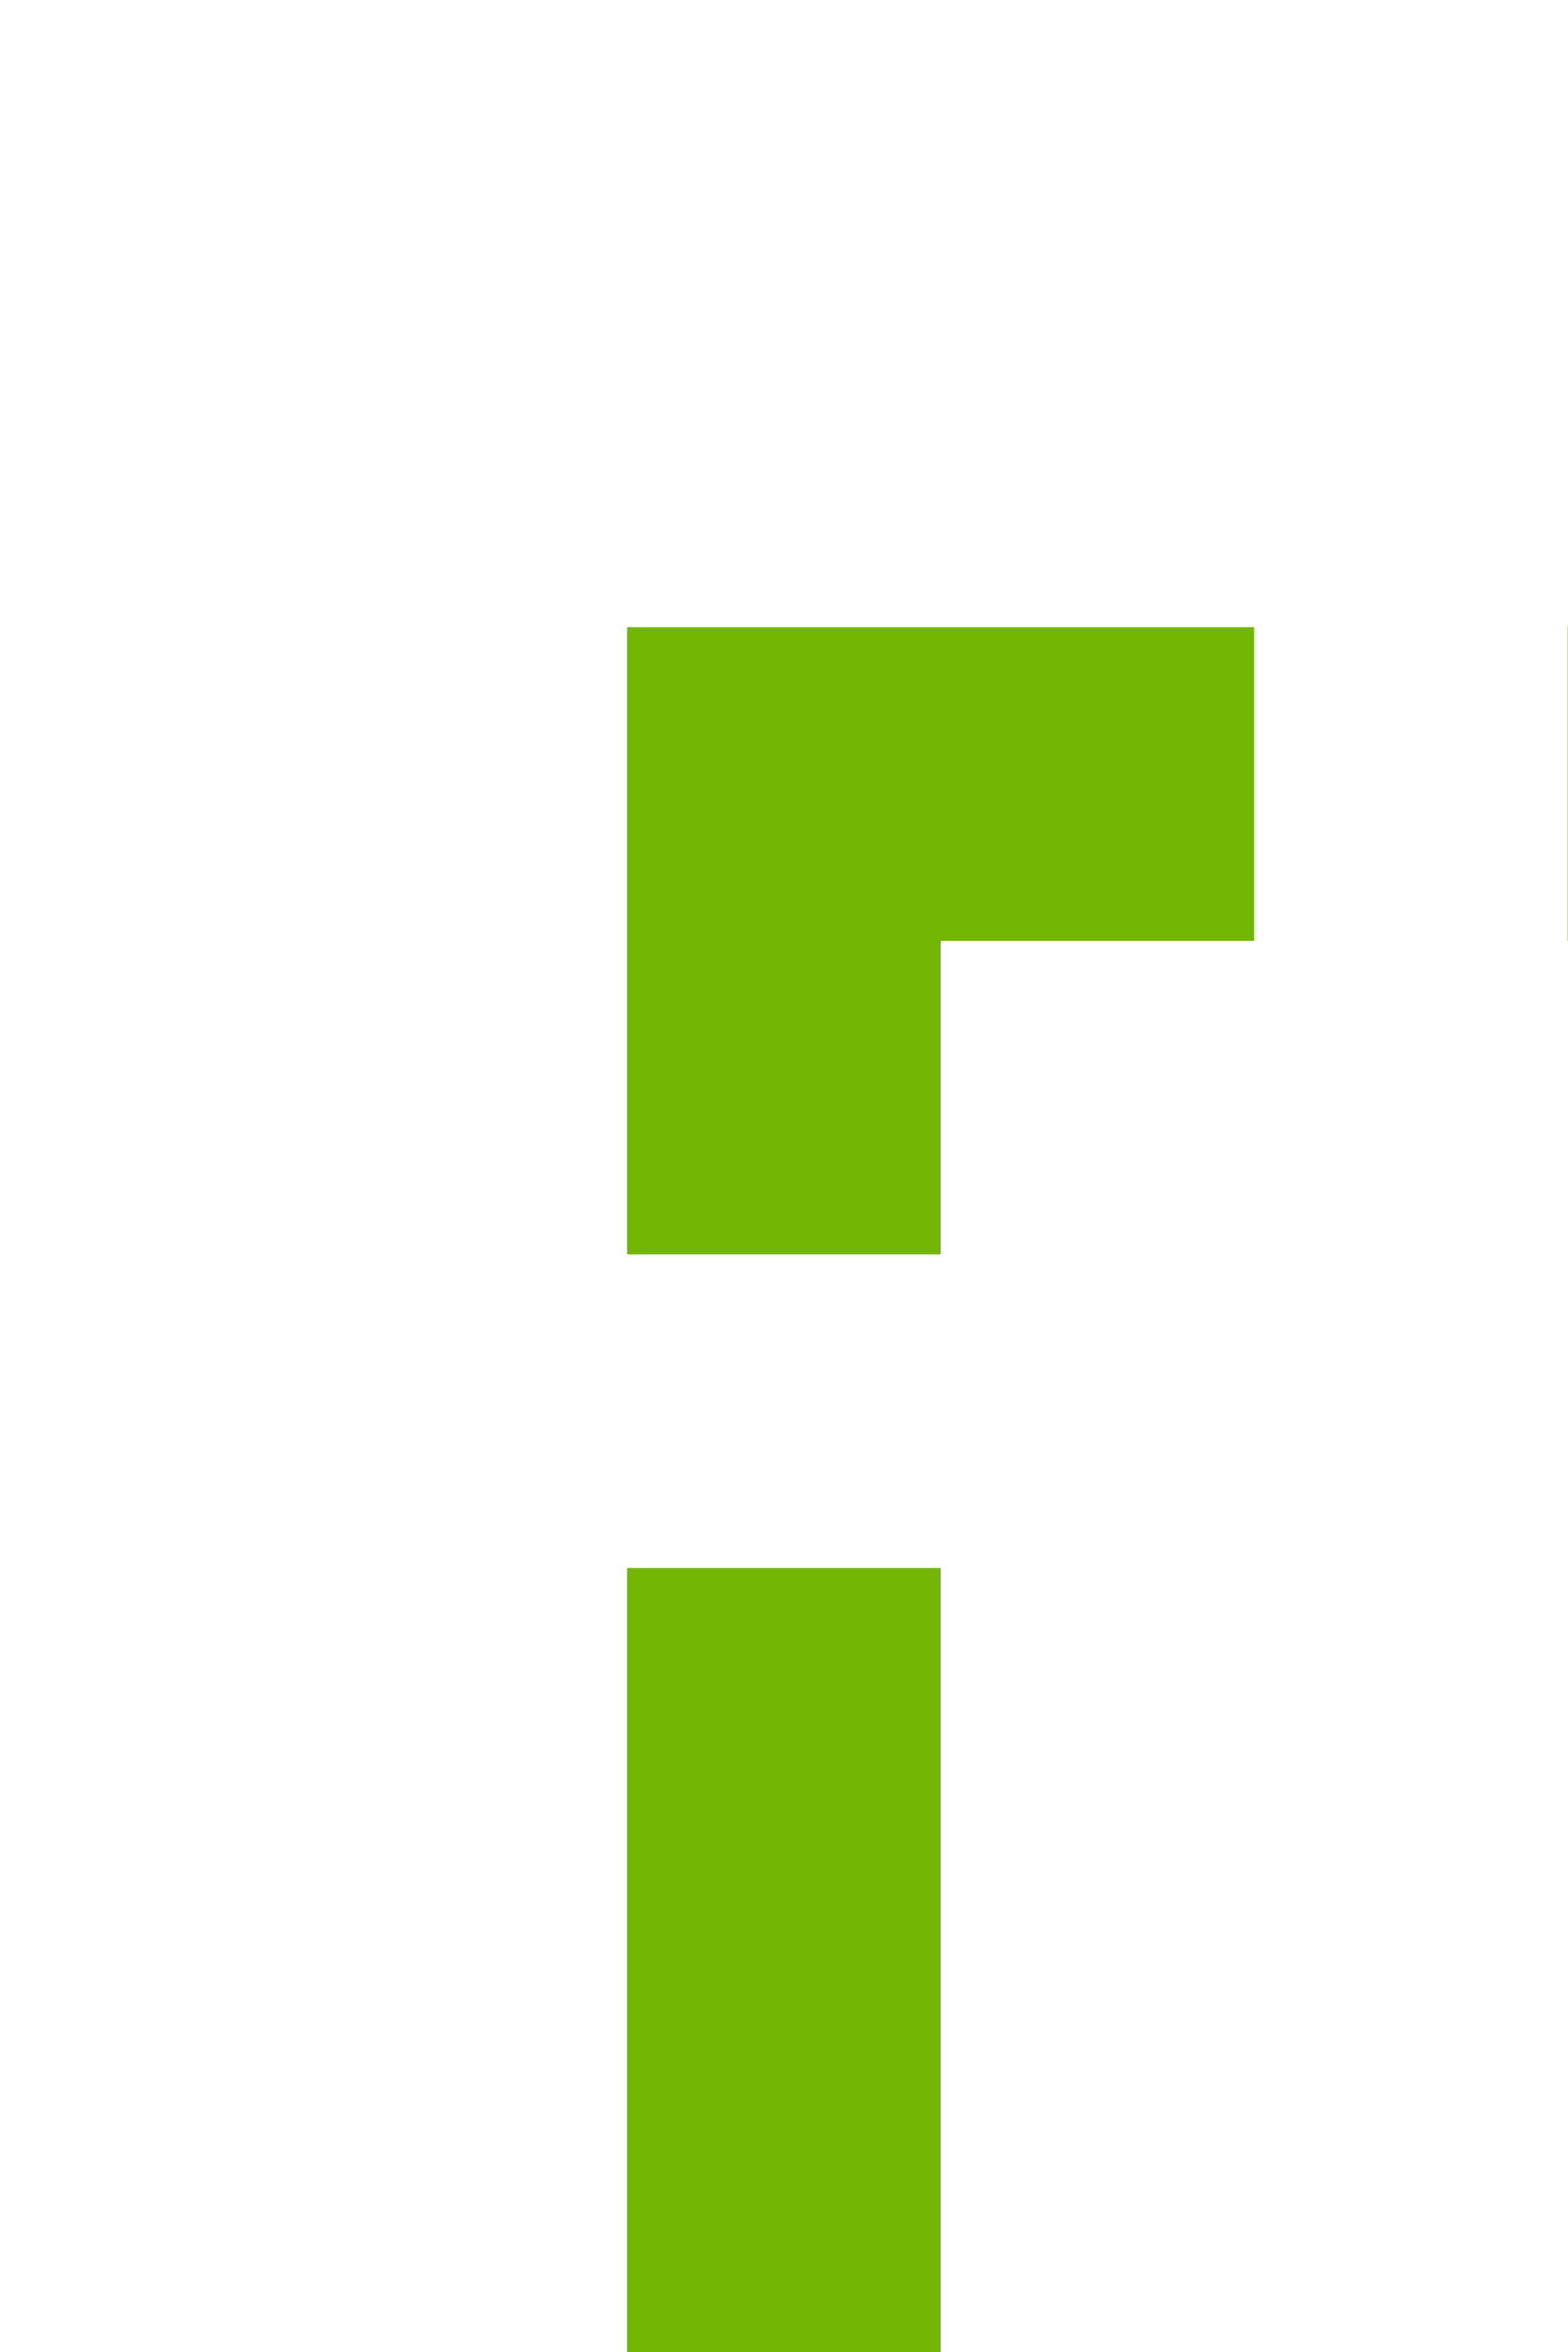
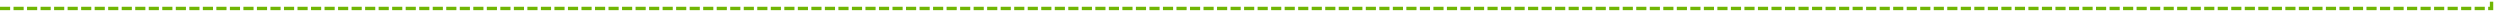
- <svg xmlns="http://www.w3.org/2000/svg" version="1.1" width="10px" height="15px" preserveAspectRatio="xMidYMin meet" viewBox="3994 709  8 15">
-   <path d="M 3998 725  L 3998 714  L 4166 714  L 4166 302  L 4890 302  L 4890 348  L 4905 348  " stroke-width="2" stroke-dasharray="6,2" stroke="#70b603" fill="none" />
-   <path d="M 4899.893 343.707  L 4904.186 348  L 4899.893 352.293  L 4901.307 353.707  L 4906.307 348.707  L 4907.014 348  L 4906.307 347.293  L 4901.307 342.293  L 4899.893 343.707  Z " fill-rule="nonzero" fill="#70b603" stroke="none" />
+ <svg xmlns="http://www.w3.org/2000/svg" version="1.1" width="1479px" height="10px" preserveAspectRatio="xMinYMid meet" viewBox="3062 1047  1479 8">
+   <path d="M 3062 1051  L 4536 1051  L 4536 963  " stroke-width="2" stroke-dasharray="6,2" stroke="#70b603" fill="none" />
+   <path d="M 4531.707 968.107  L 4536 963.814  L 4540.293 968.107  L 4541.707 966.693  L 4536.707 961.693  L 4536 960.986  L 4535.293 961.693  L 4530.293 966.693  L 4531.707 968.107  Z " fill-rule="nonzero" fill="#70b603" stroke="none" />
</svg>
